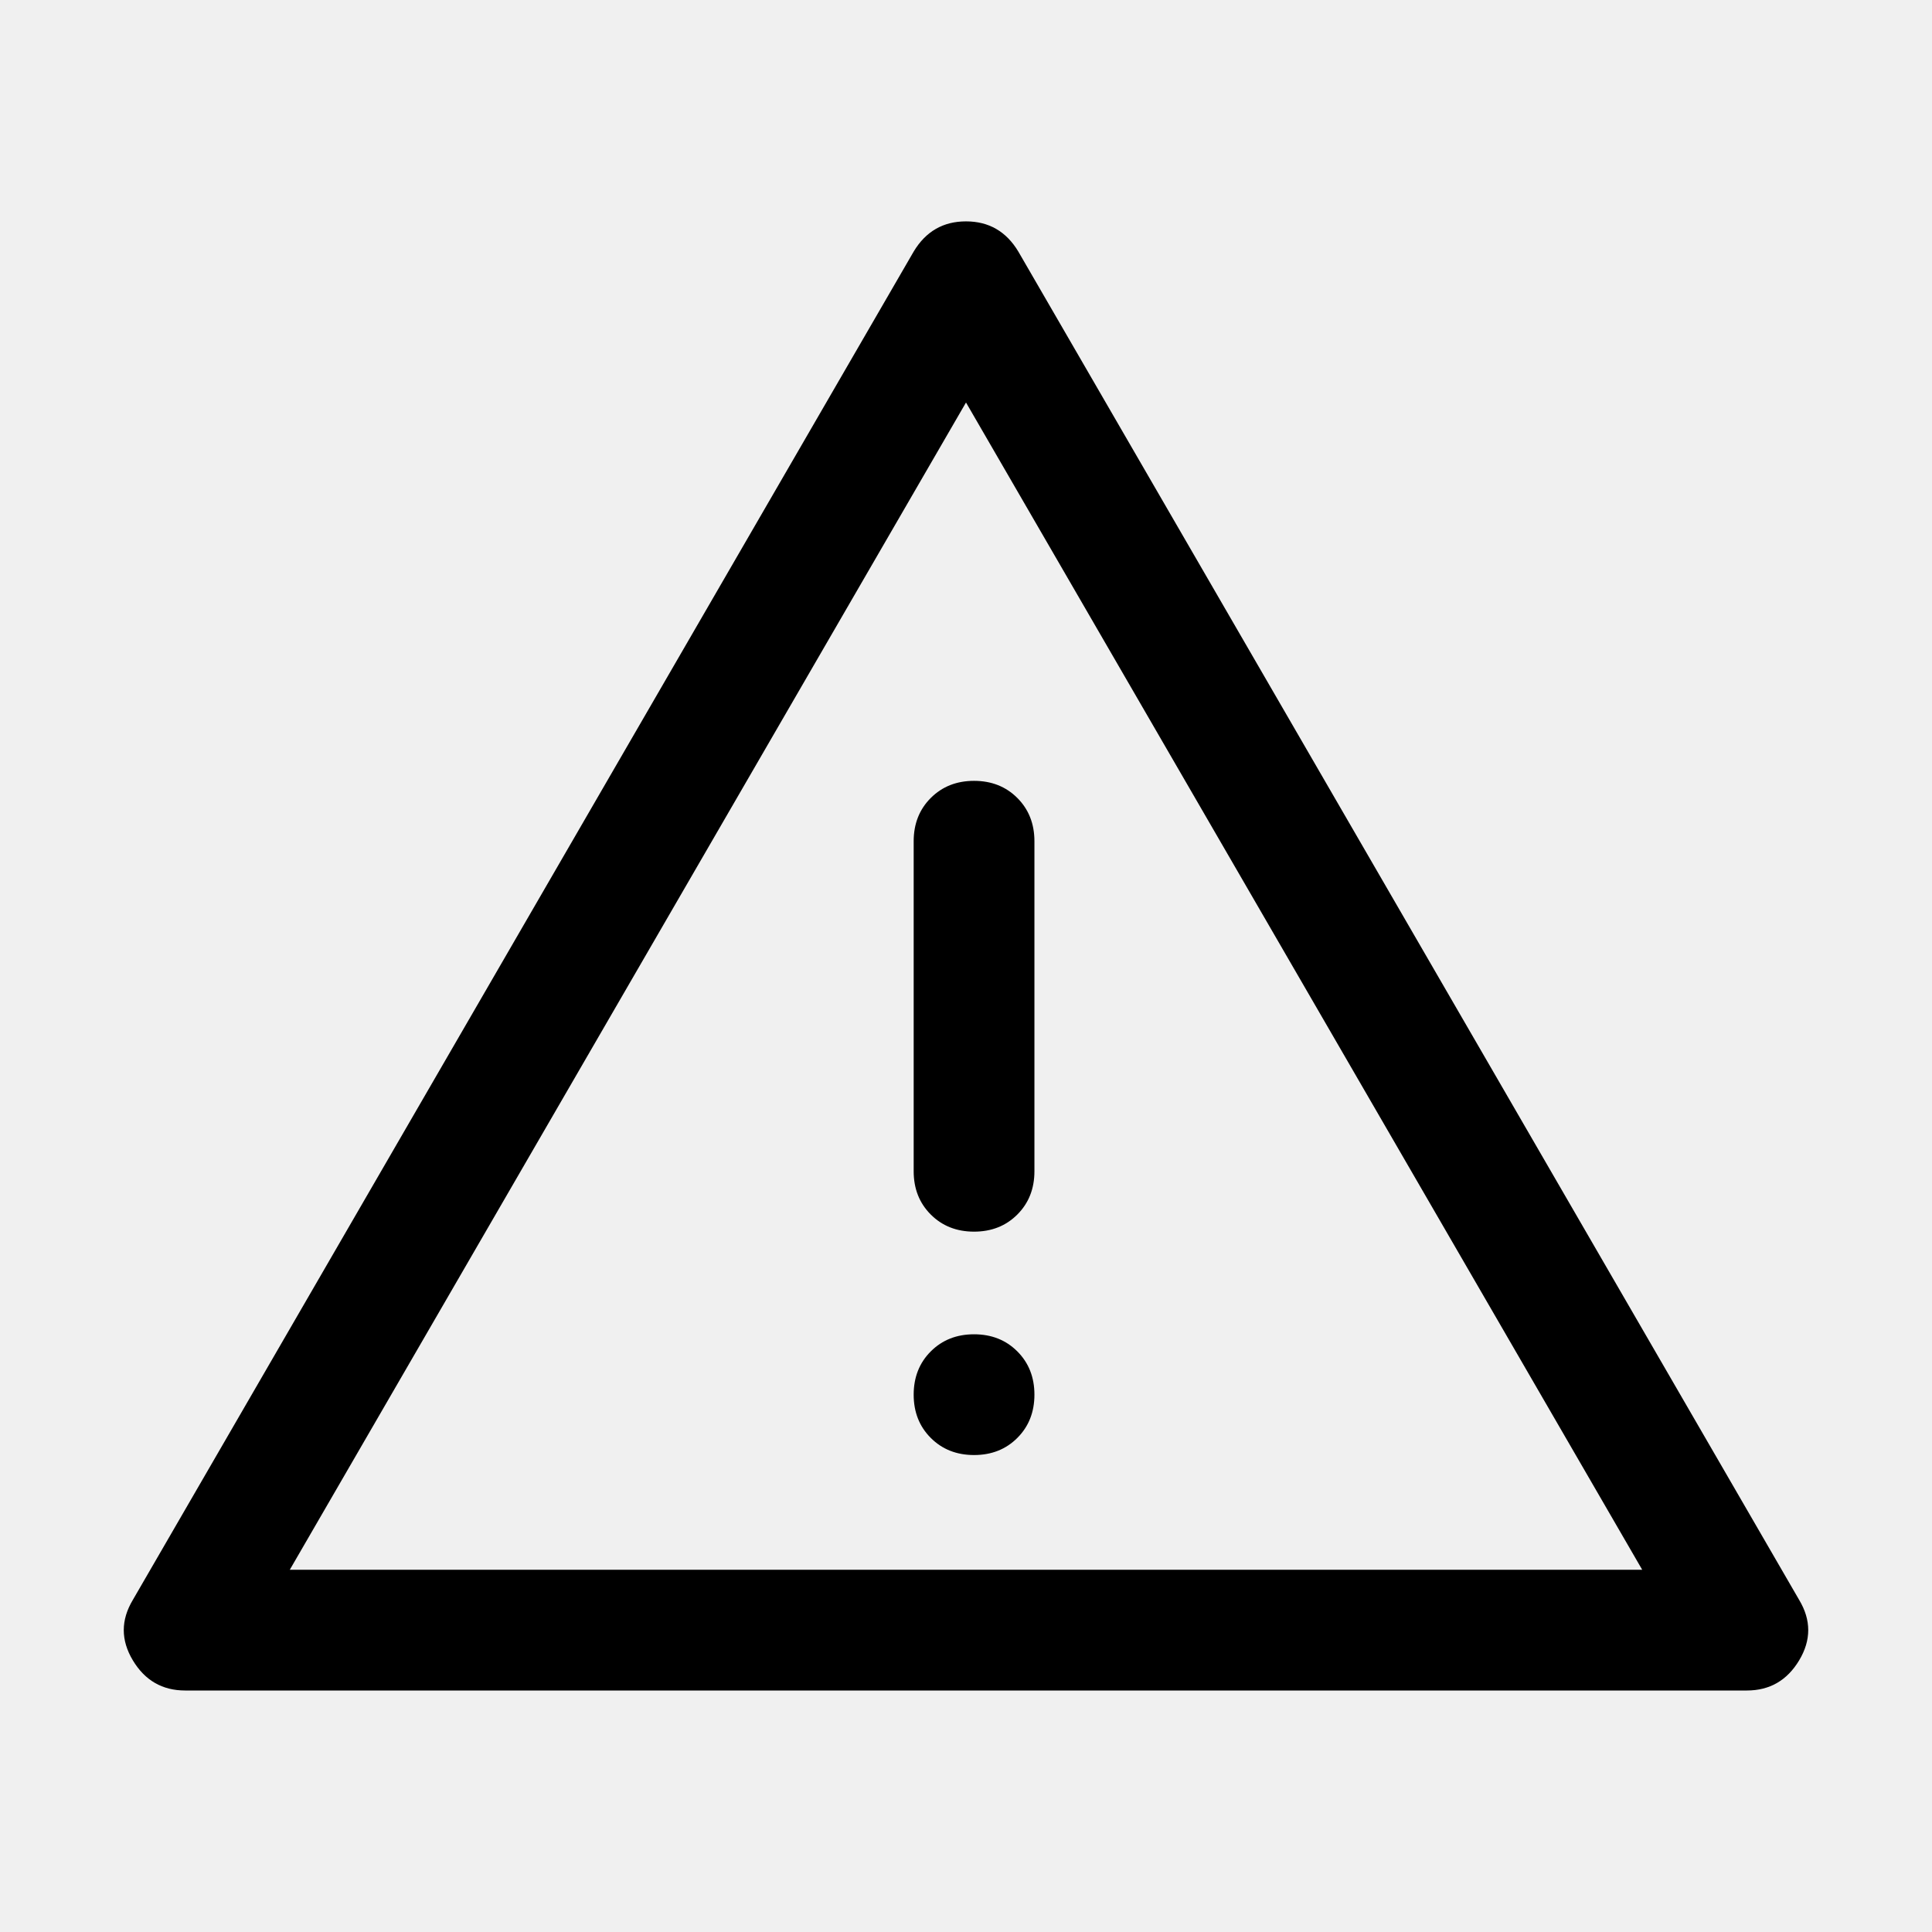
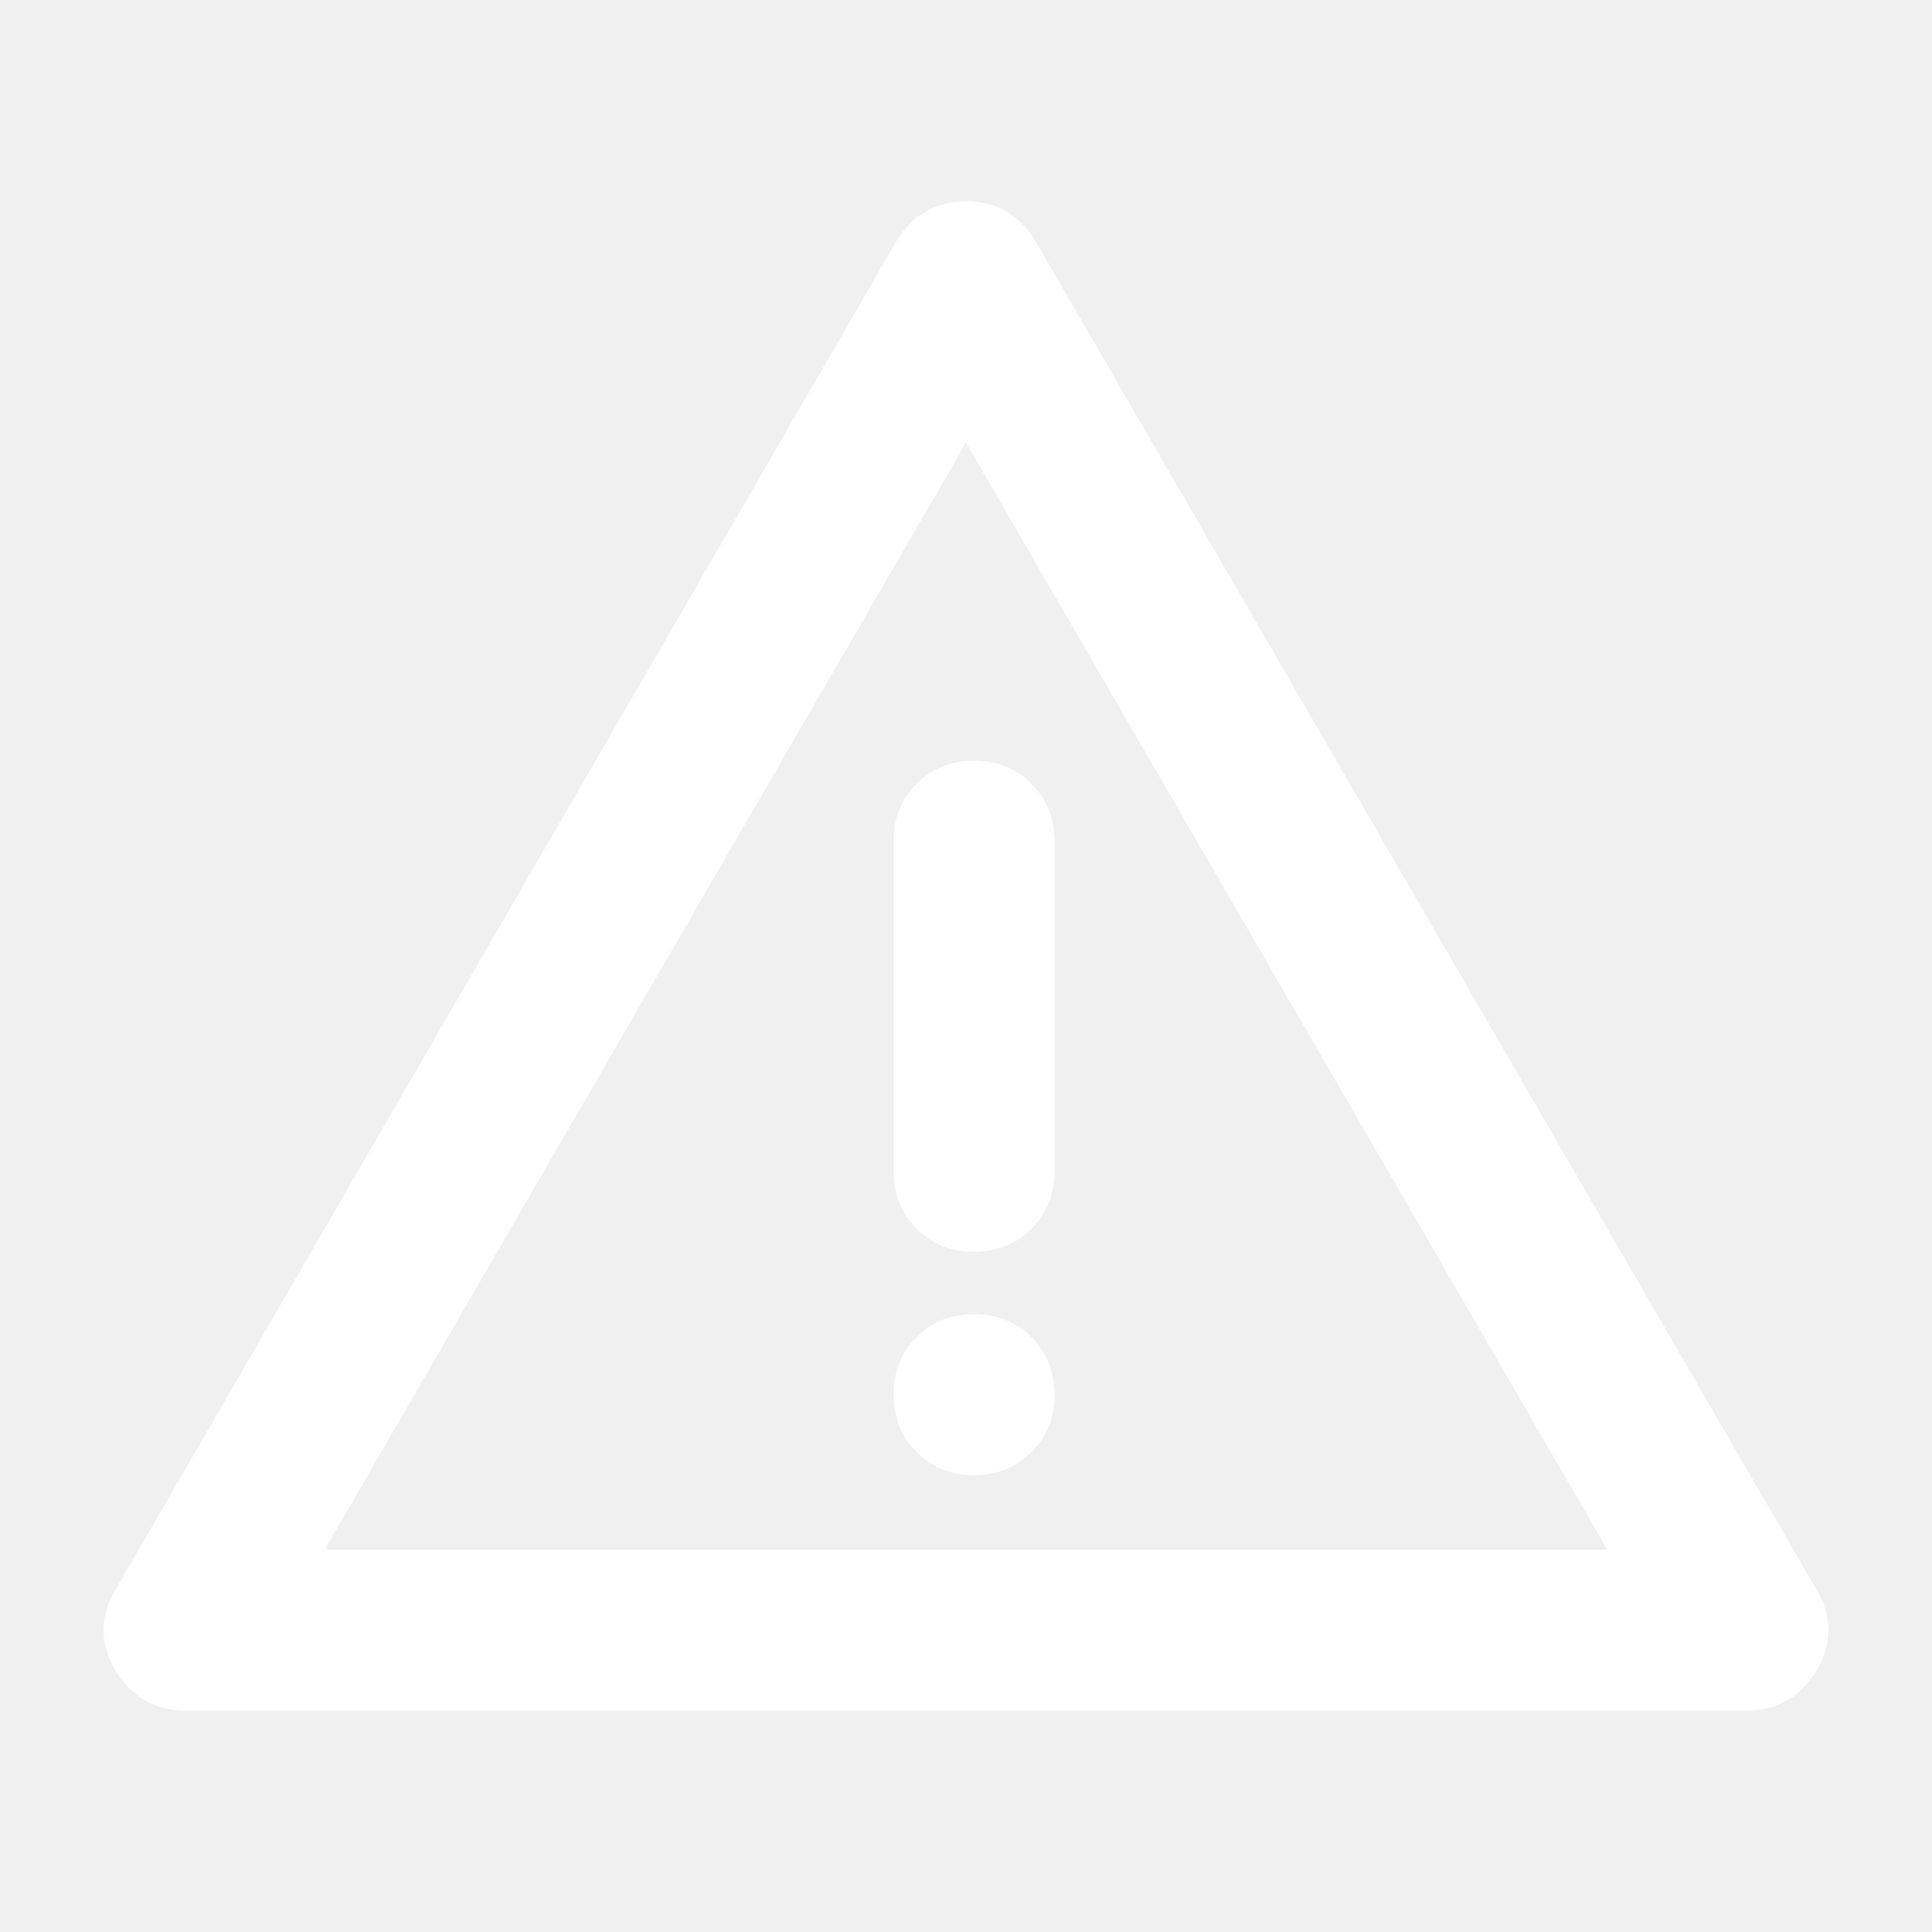
- <svg xmlns="http://www.w3.org/2000/svg" height="48" width="48">
-   <path d="M24.05 24.45ZM4.6 42q-.85 0-1.3-.75-.45-.75 0-1.5l19.4-33.5q.45-.75 1.3-.75.85 0 1.3.75l19.4 33.5q.45.75 0 1.5t-1.3.75Zm19.6-22.6q-.65 0-1.075.425-.425.425-.425 1.075v8.2q0 .65.425 1.075.425.425 1.075.425.65 0 1.075-.425.425-.425.425-1.075v-8.2q0-.65-.425-1.075-.425-.425-1.075-.425Zm0 16.75q.65 0 1.075-.425.425-.425.425-1.075 0-.65-.425-1.075-.425-.425-1.075-.425-.65 0-1.075.425Q22.7 34 22.7 34.65q0 .65.425 1.075.425.425 1.075.425ZM7.2 39h33.6L24 10Z" />
+ <svg xmlns="http://www.w3.org/2000/svg" version="1.1" id="Layer_1" x="0px" y="0px" width="48px" height="48px" viewBox="0 0 48 48" enable-background="new 0 0 48 48" xml:space="preserve">
+   <path fill="#FFFFFF" stroke="#FFFFFF" d="M4.6,42c-0.567,0-1-0.25-1.3-0.75c-0.3-0.5-0.3-1,0-1.5l19.4-33.5  C23,5.75,23.433,5.5,24,5.5c0.566,0,1,0.25,1.3,0.75l19.4,33.5c0.3,0.5,0.3,1,0,1.5S43.967,42,43.4,42H4.6z M24.2,19.4  c-0.434,0-0.792,0.142-1.075,0.425C22.842,20.108,22.7,20.467,22.7,20.9v8.2c0,0.434,0.142,0.792,0.425,1.075  c0.283,0.284,0.642,0.425,1.075,0.425c0.433,0,0.792-0.141,1.075-0.425c0.283-0.283,0.425-0.642,0.425-1.075v-8.2  c0-0.433-0.142-0.792-0.425-1.075C24.992,19.542,24.633,19.4,24.2,19.4z M24.2,36.15c0.433,0,0.792-0.143,1.075-0.426  S25.7,35.084,25.7,34.65s-0.142-0.792-0.425-1.075c-0.283-0.284-0.643-0.425-1.075-0.425c-0.434,0-0.792,0.141-1.075,0.425  c-0.283,0.283-0.425,0.642-0.425,1.075s0.142,0.791,0.425,1.074S23.767,36.15,24.2,36.15z M7.2,39h33.6L24,10L7.2,39z" />
</svg>
